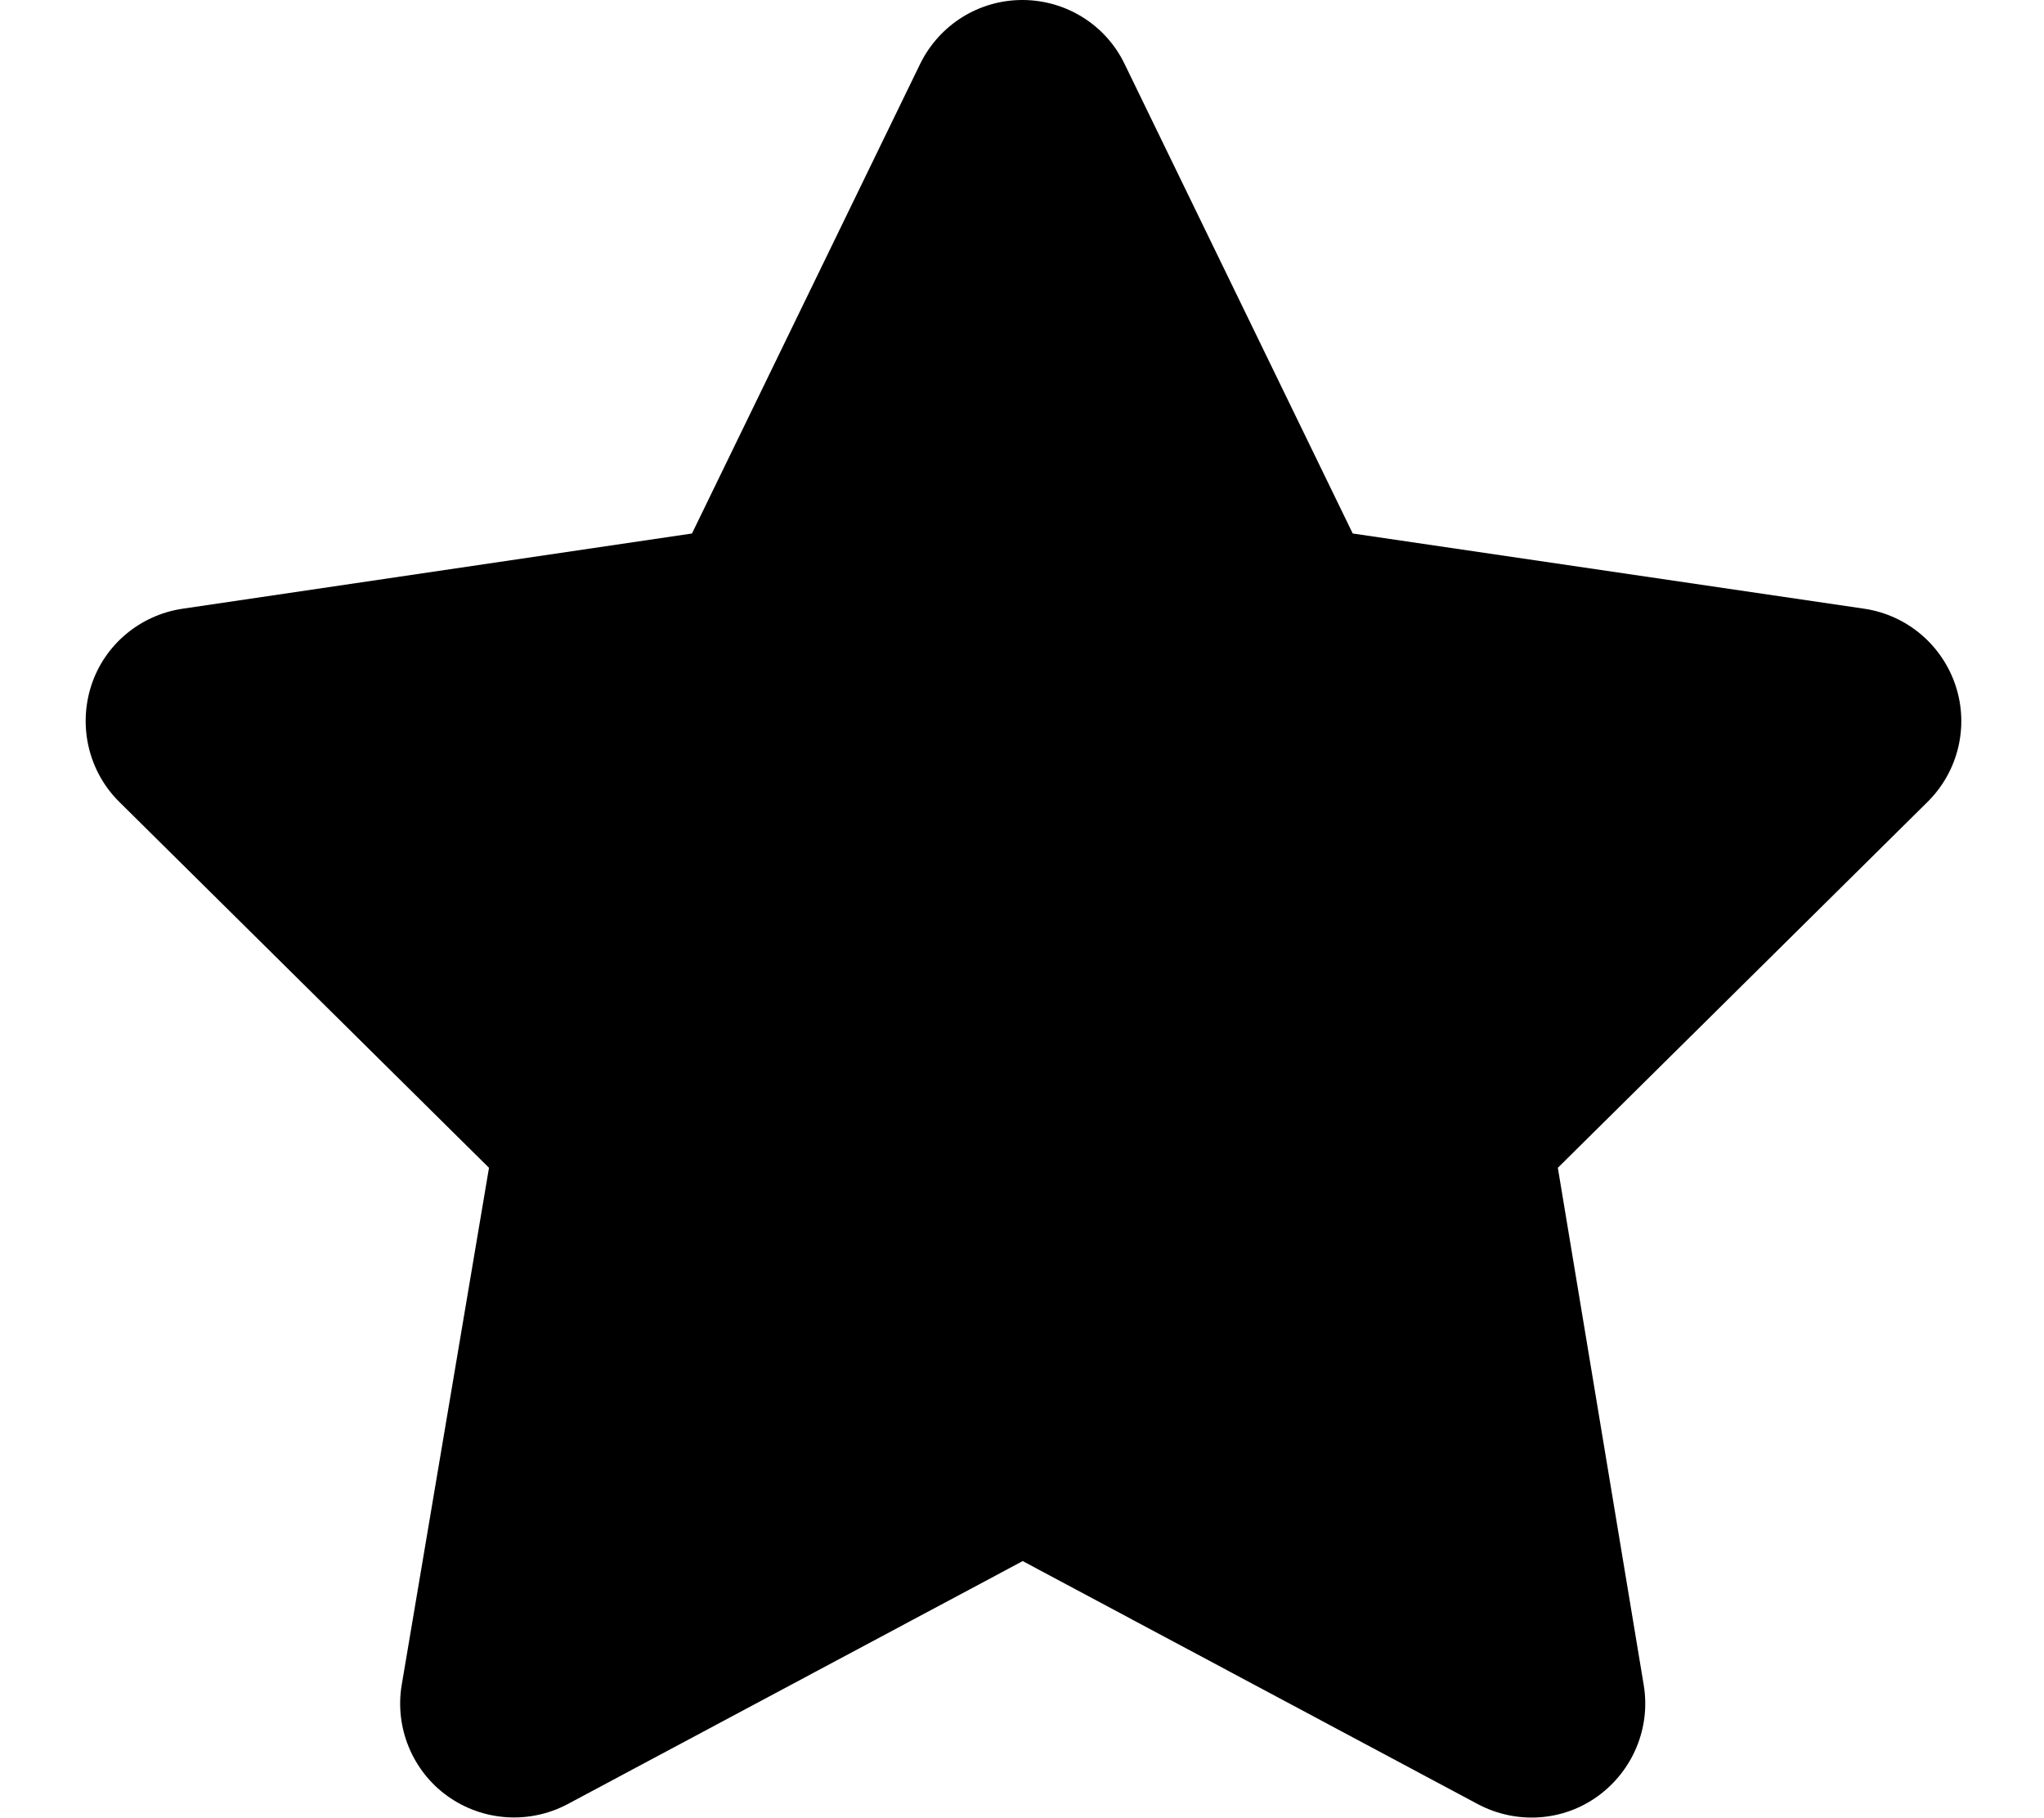
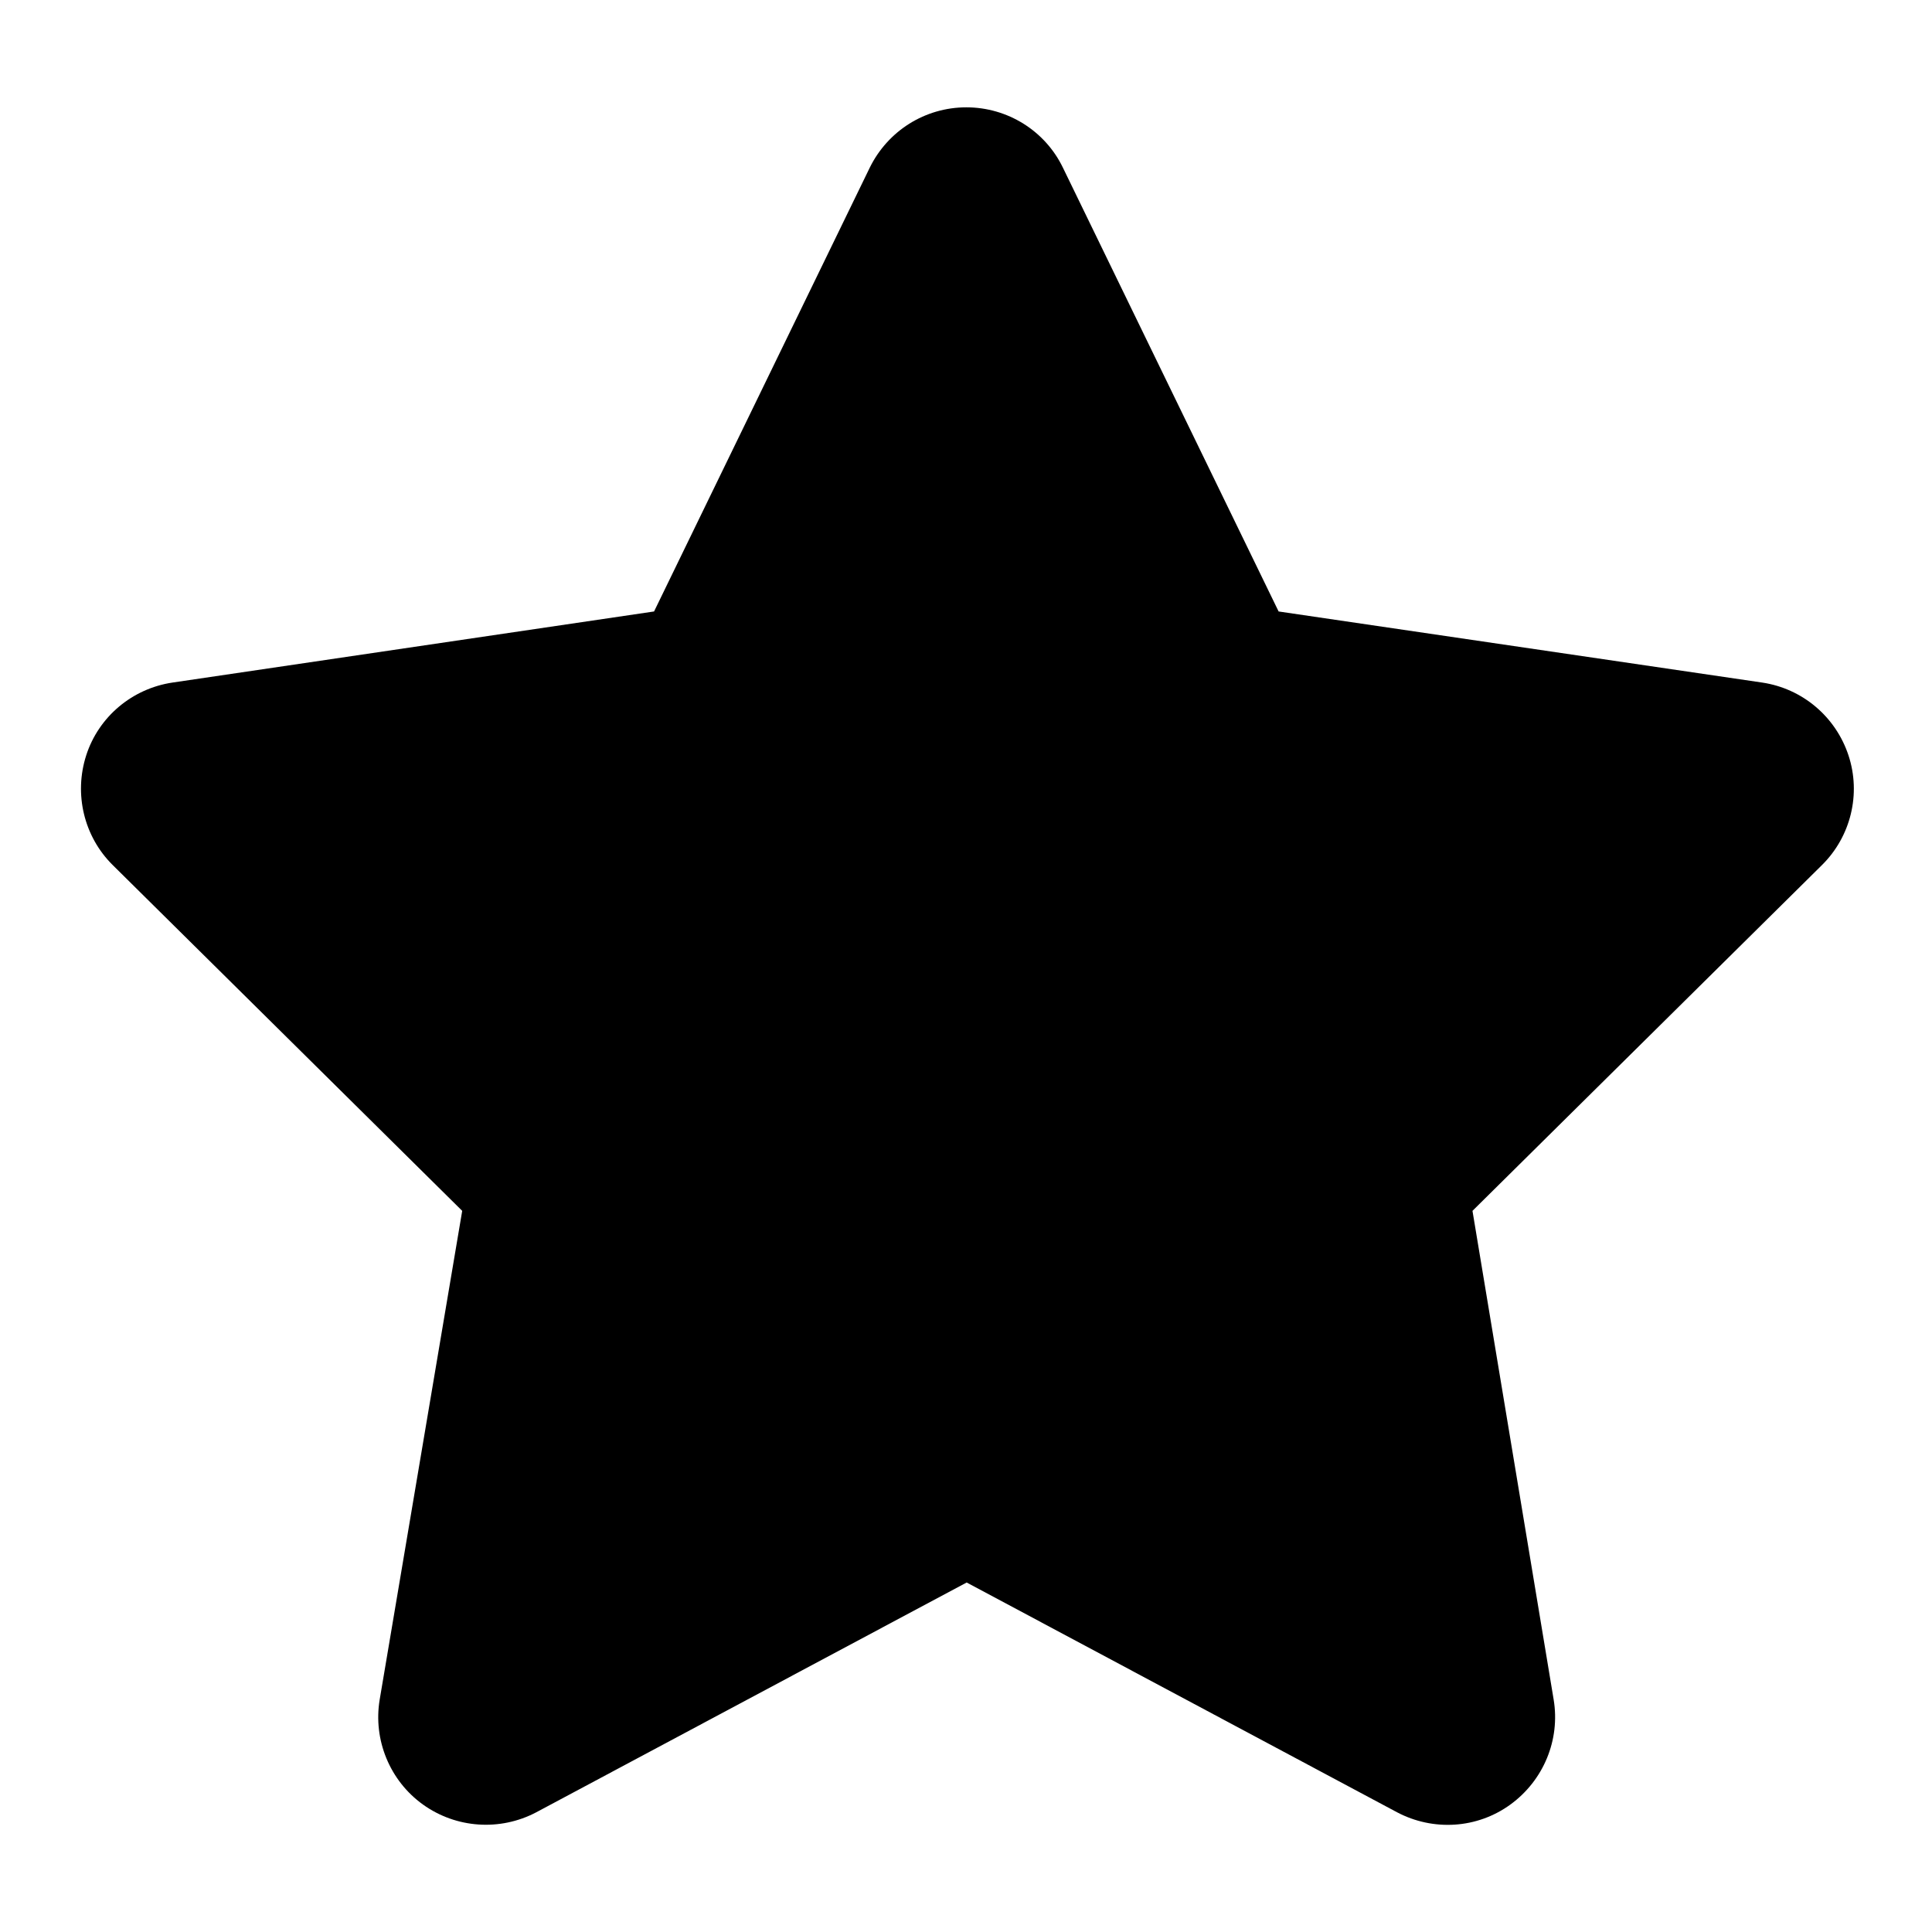
- <svg xmlns="http://www.w3.org/2000/svg" viewBox="0 0 576 512" fill="currentColor">
+ <svg xmlns="http://www.w3.org/2000/svg" width="512" height="512" preserveAspectRatio="xMidYMid meet" viewBox="0 0 576 512" fill="currentColor">
  <path d="M316.9 18C311.6 7 300.4 0 288.1 0s-23.4 7-28.8 18L195 150.3 51.4 171.5c-12 1.8-22 10.2-25.7 21.7s-.7 24.2 7.9 32.7L137.8 329 113.2 474.7c-2 12 3 24.2 12.9 31.3s23 8 33.8 2.3l128.3-68.5 128.3 68.5c10.8 5.7 23.9 4.9 33.8-2.3s14.9-19.3 12.9-31.3L439 329l104.2-103.1c8.6-8.5 11.7-21.2 7.9-32.7s-13.7-19.9-25.7-21.7L381.2 150.3 316.9 18z" />
</svg>
